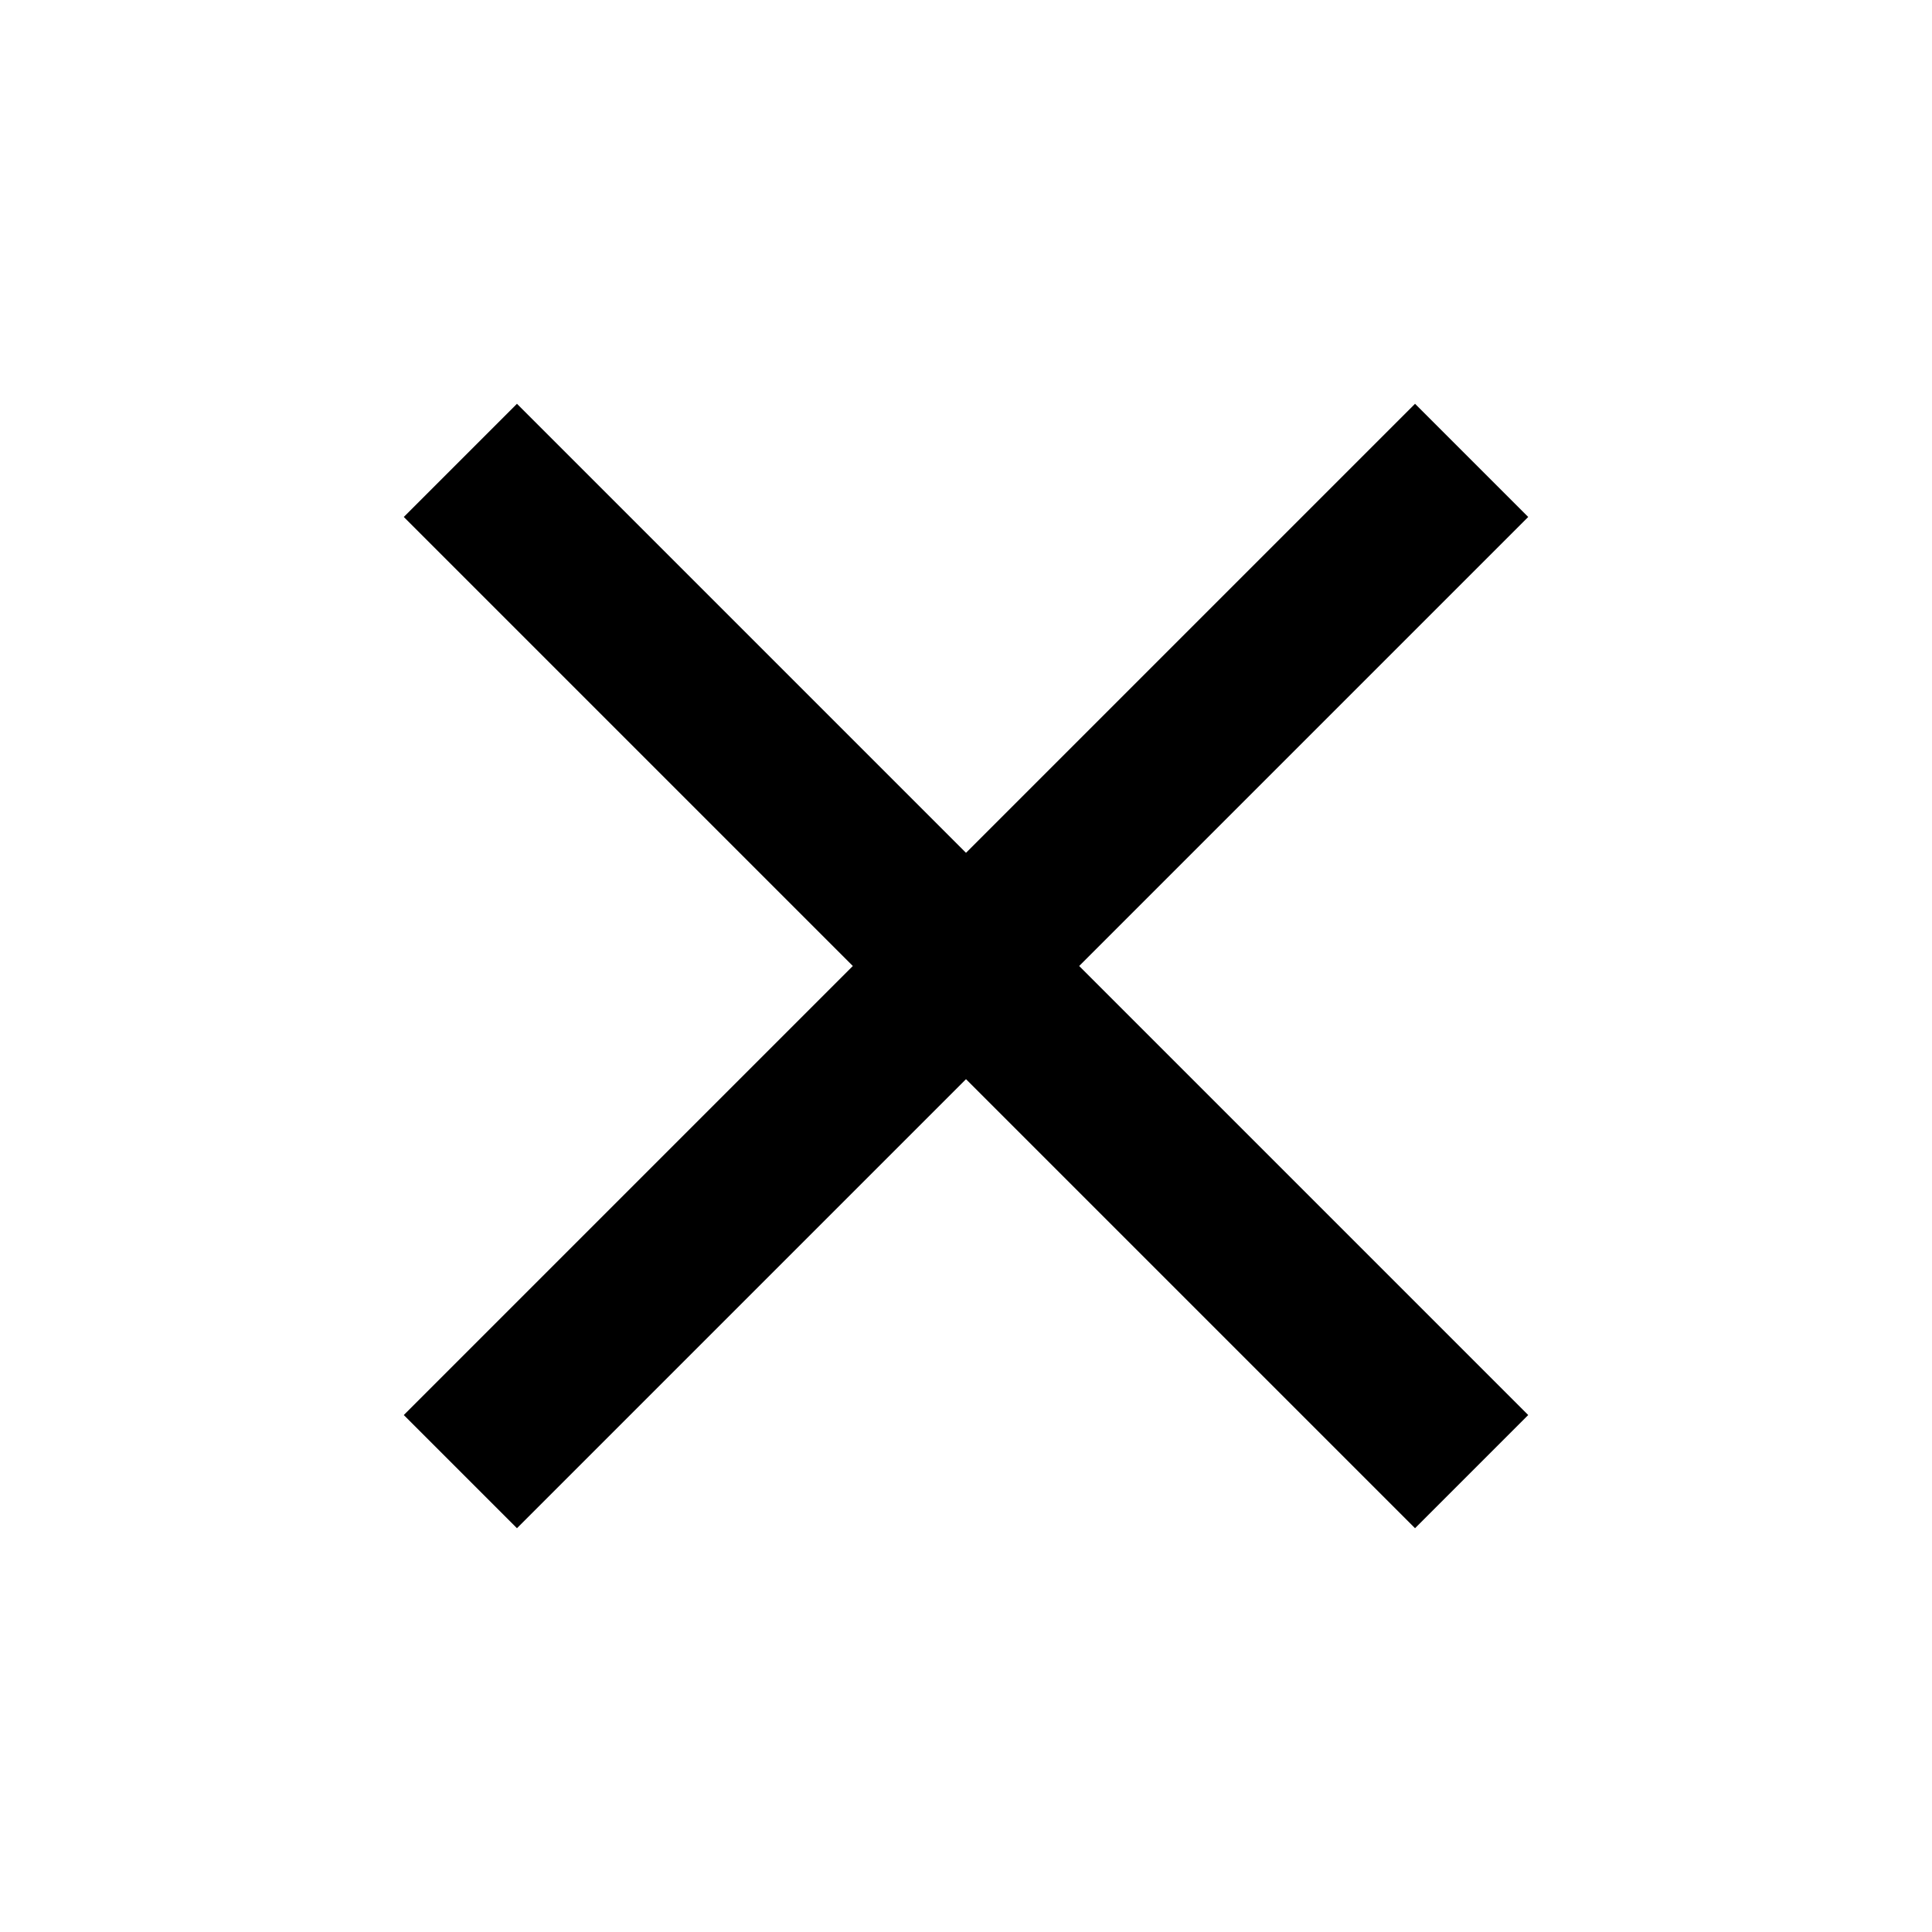
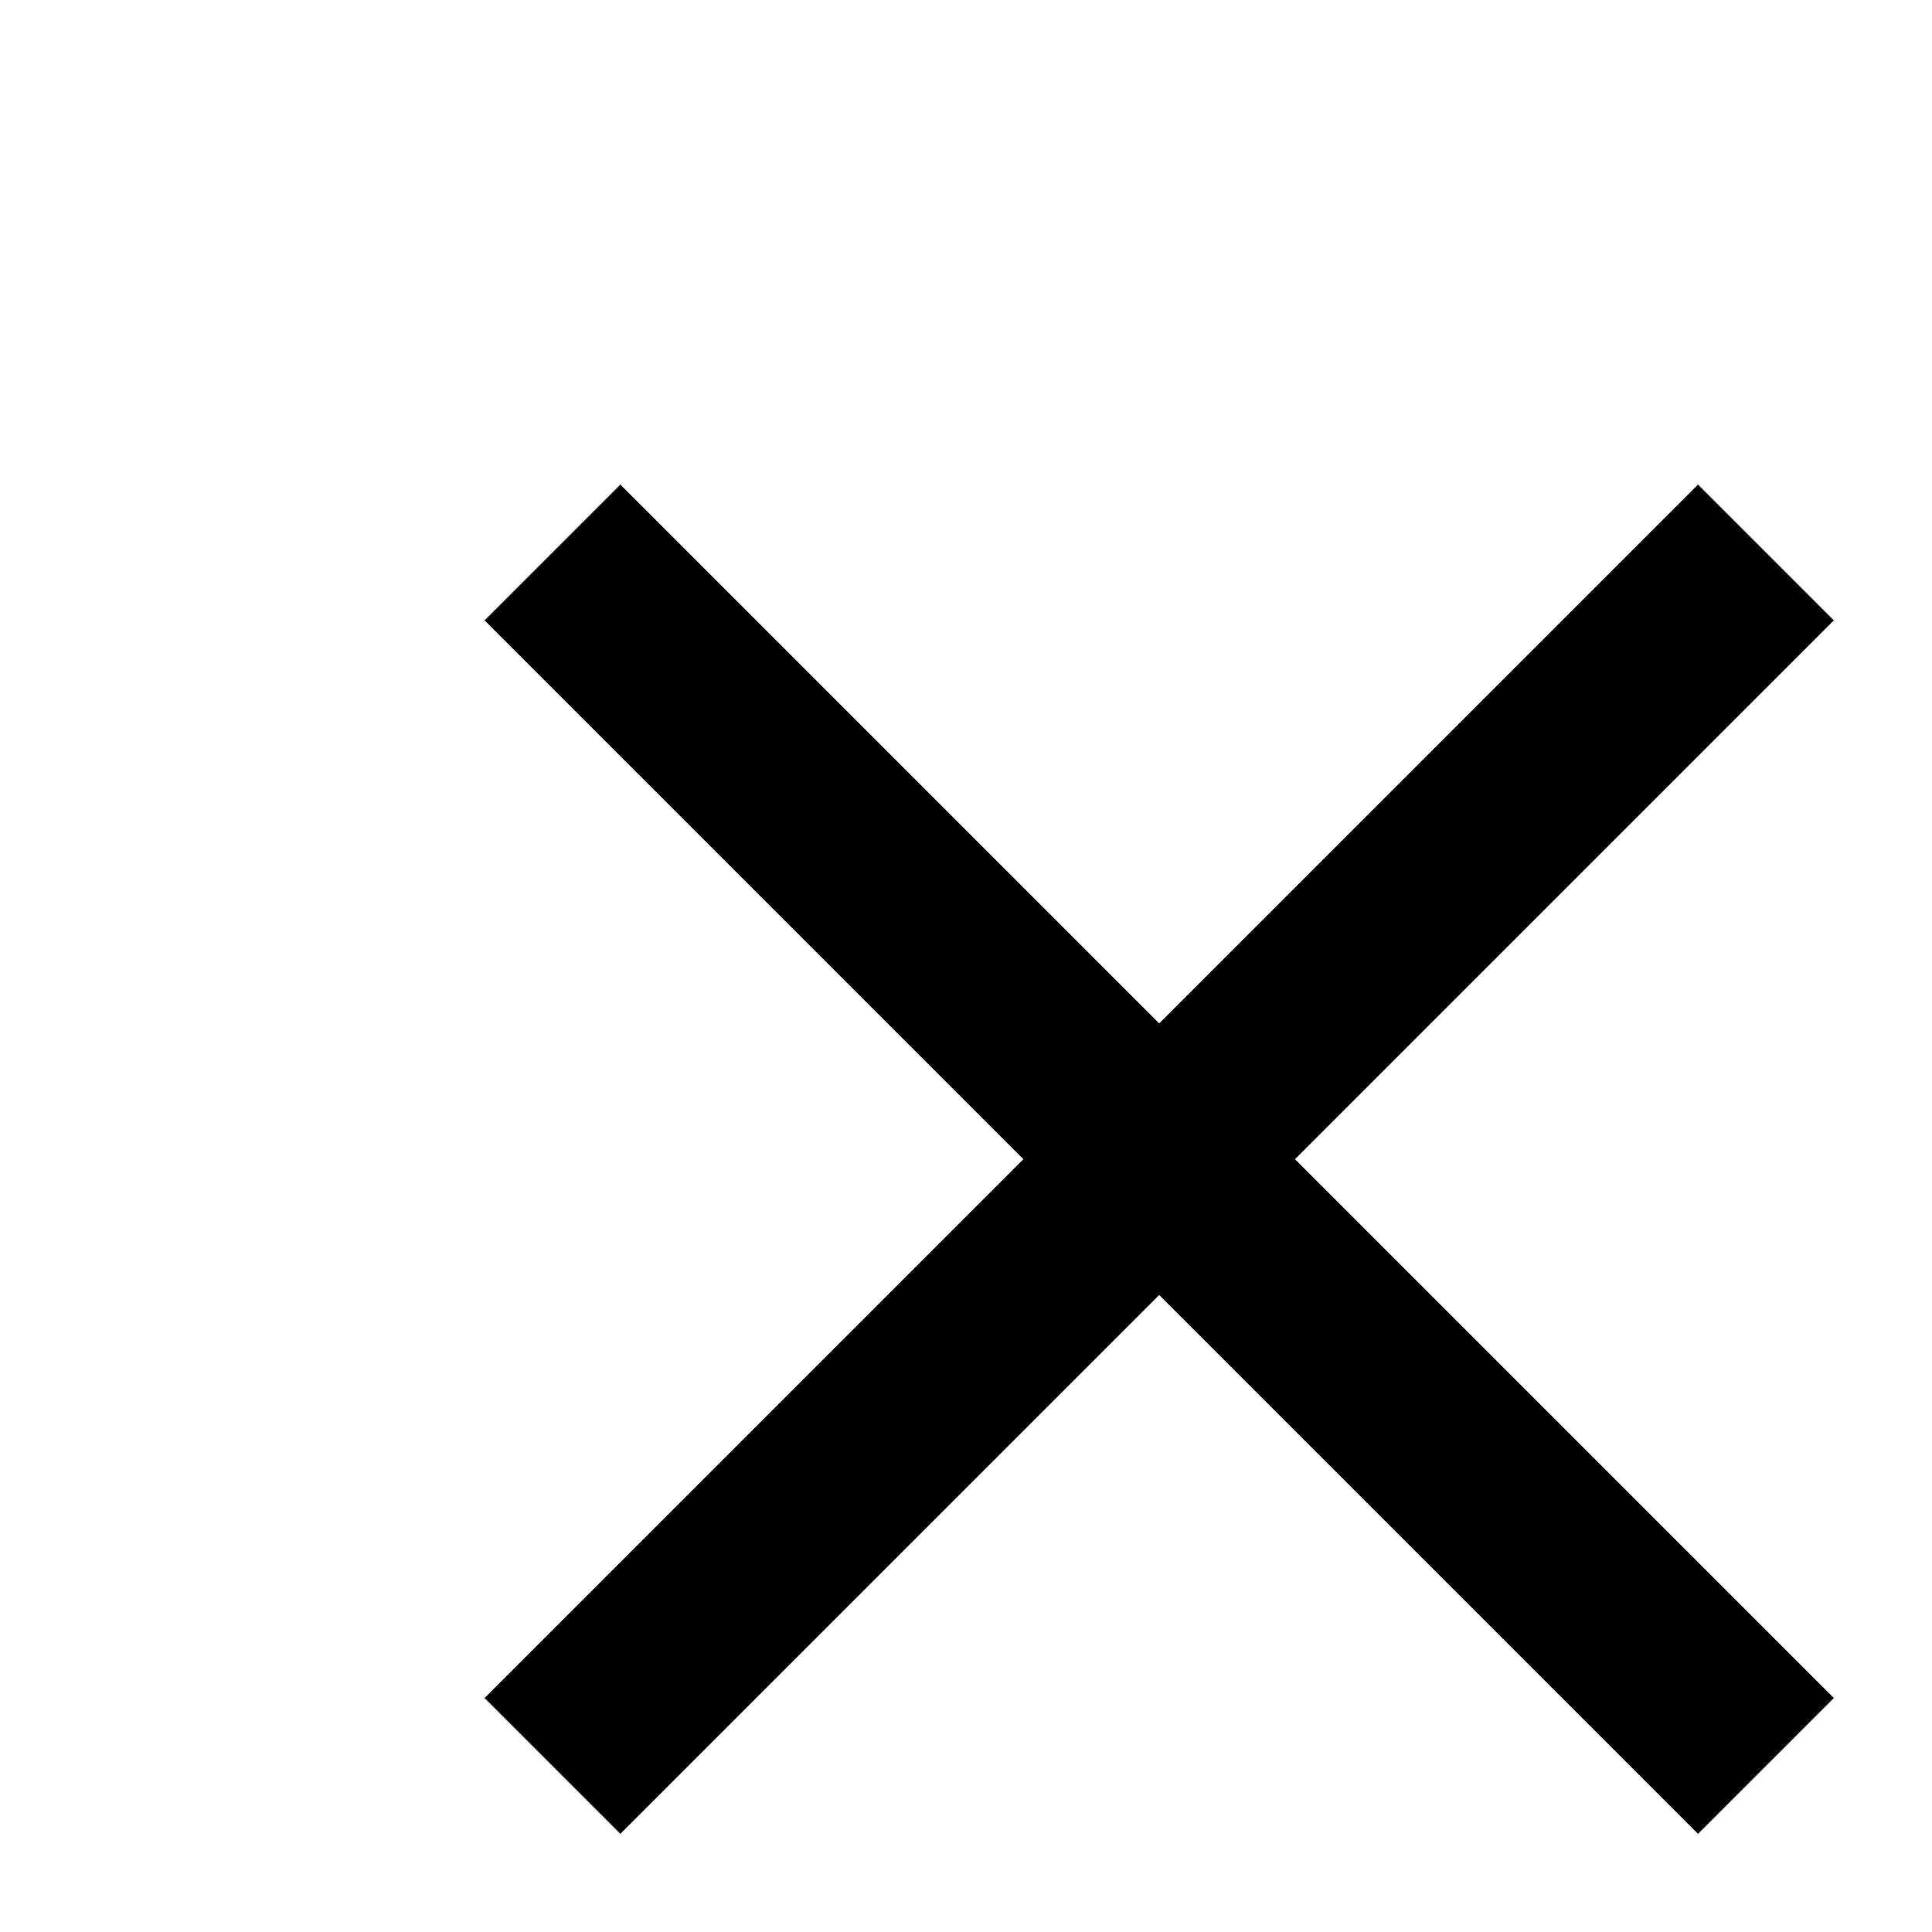
- <svg xmlns="http://www.w3.org/2000/svg" version="1.1" width="24" height="24" viewBox="0 0 24 24">
+ <svg xmlns="http://www.w3.org/2000/svg" version="1.1" width="20" height="20" viewBox="0 0 20 20">
  <path d="M18.984 6.422l-5.578 5.578 5.578 5.578-1.406 1.406-5.578-5.578-5.578 5.578-1.406-1.406 5.578-5.578-5.578-5.578 1.406-1.406 5.578 5.578 5.578-5.578z" />
</svg>
